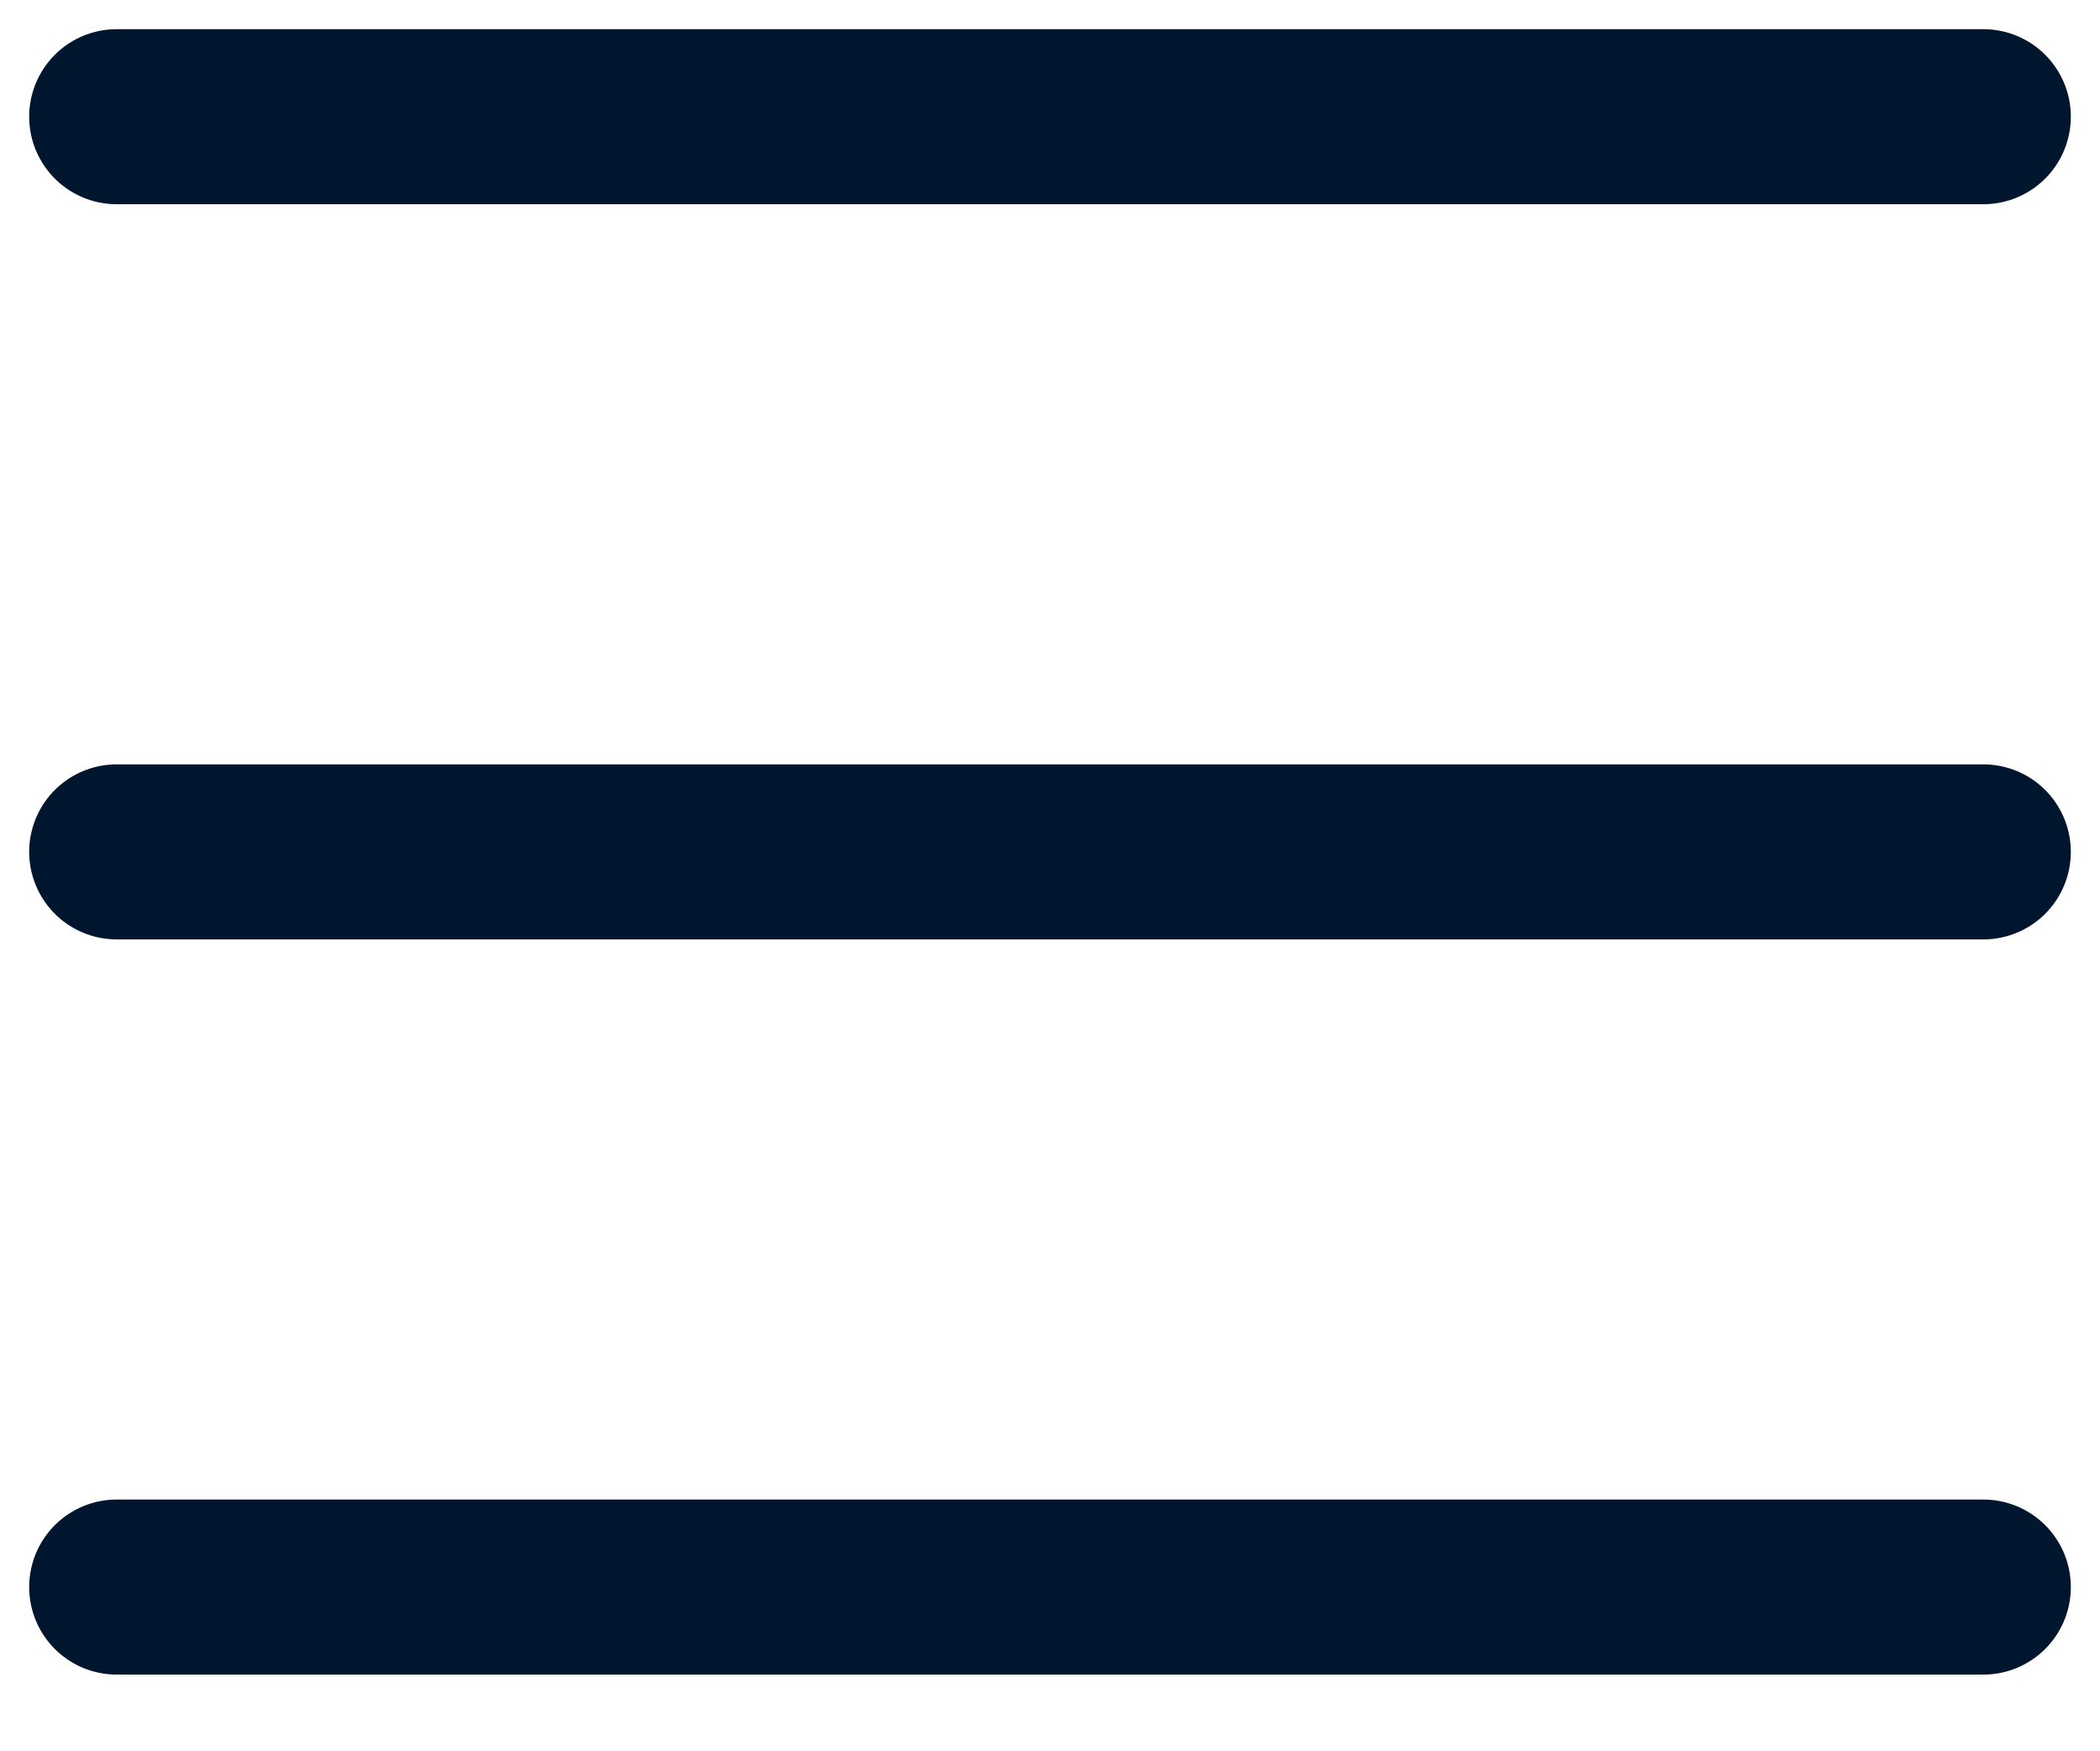
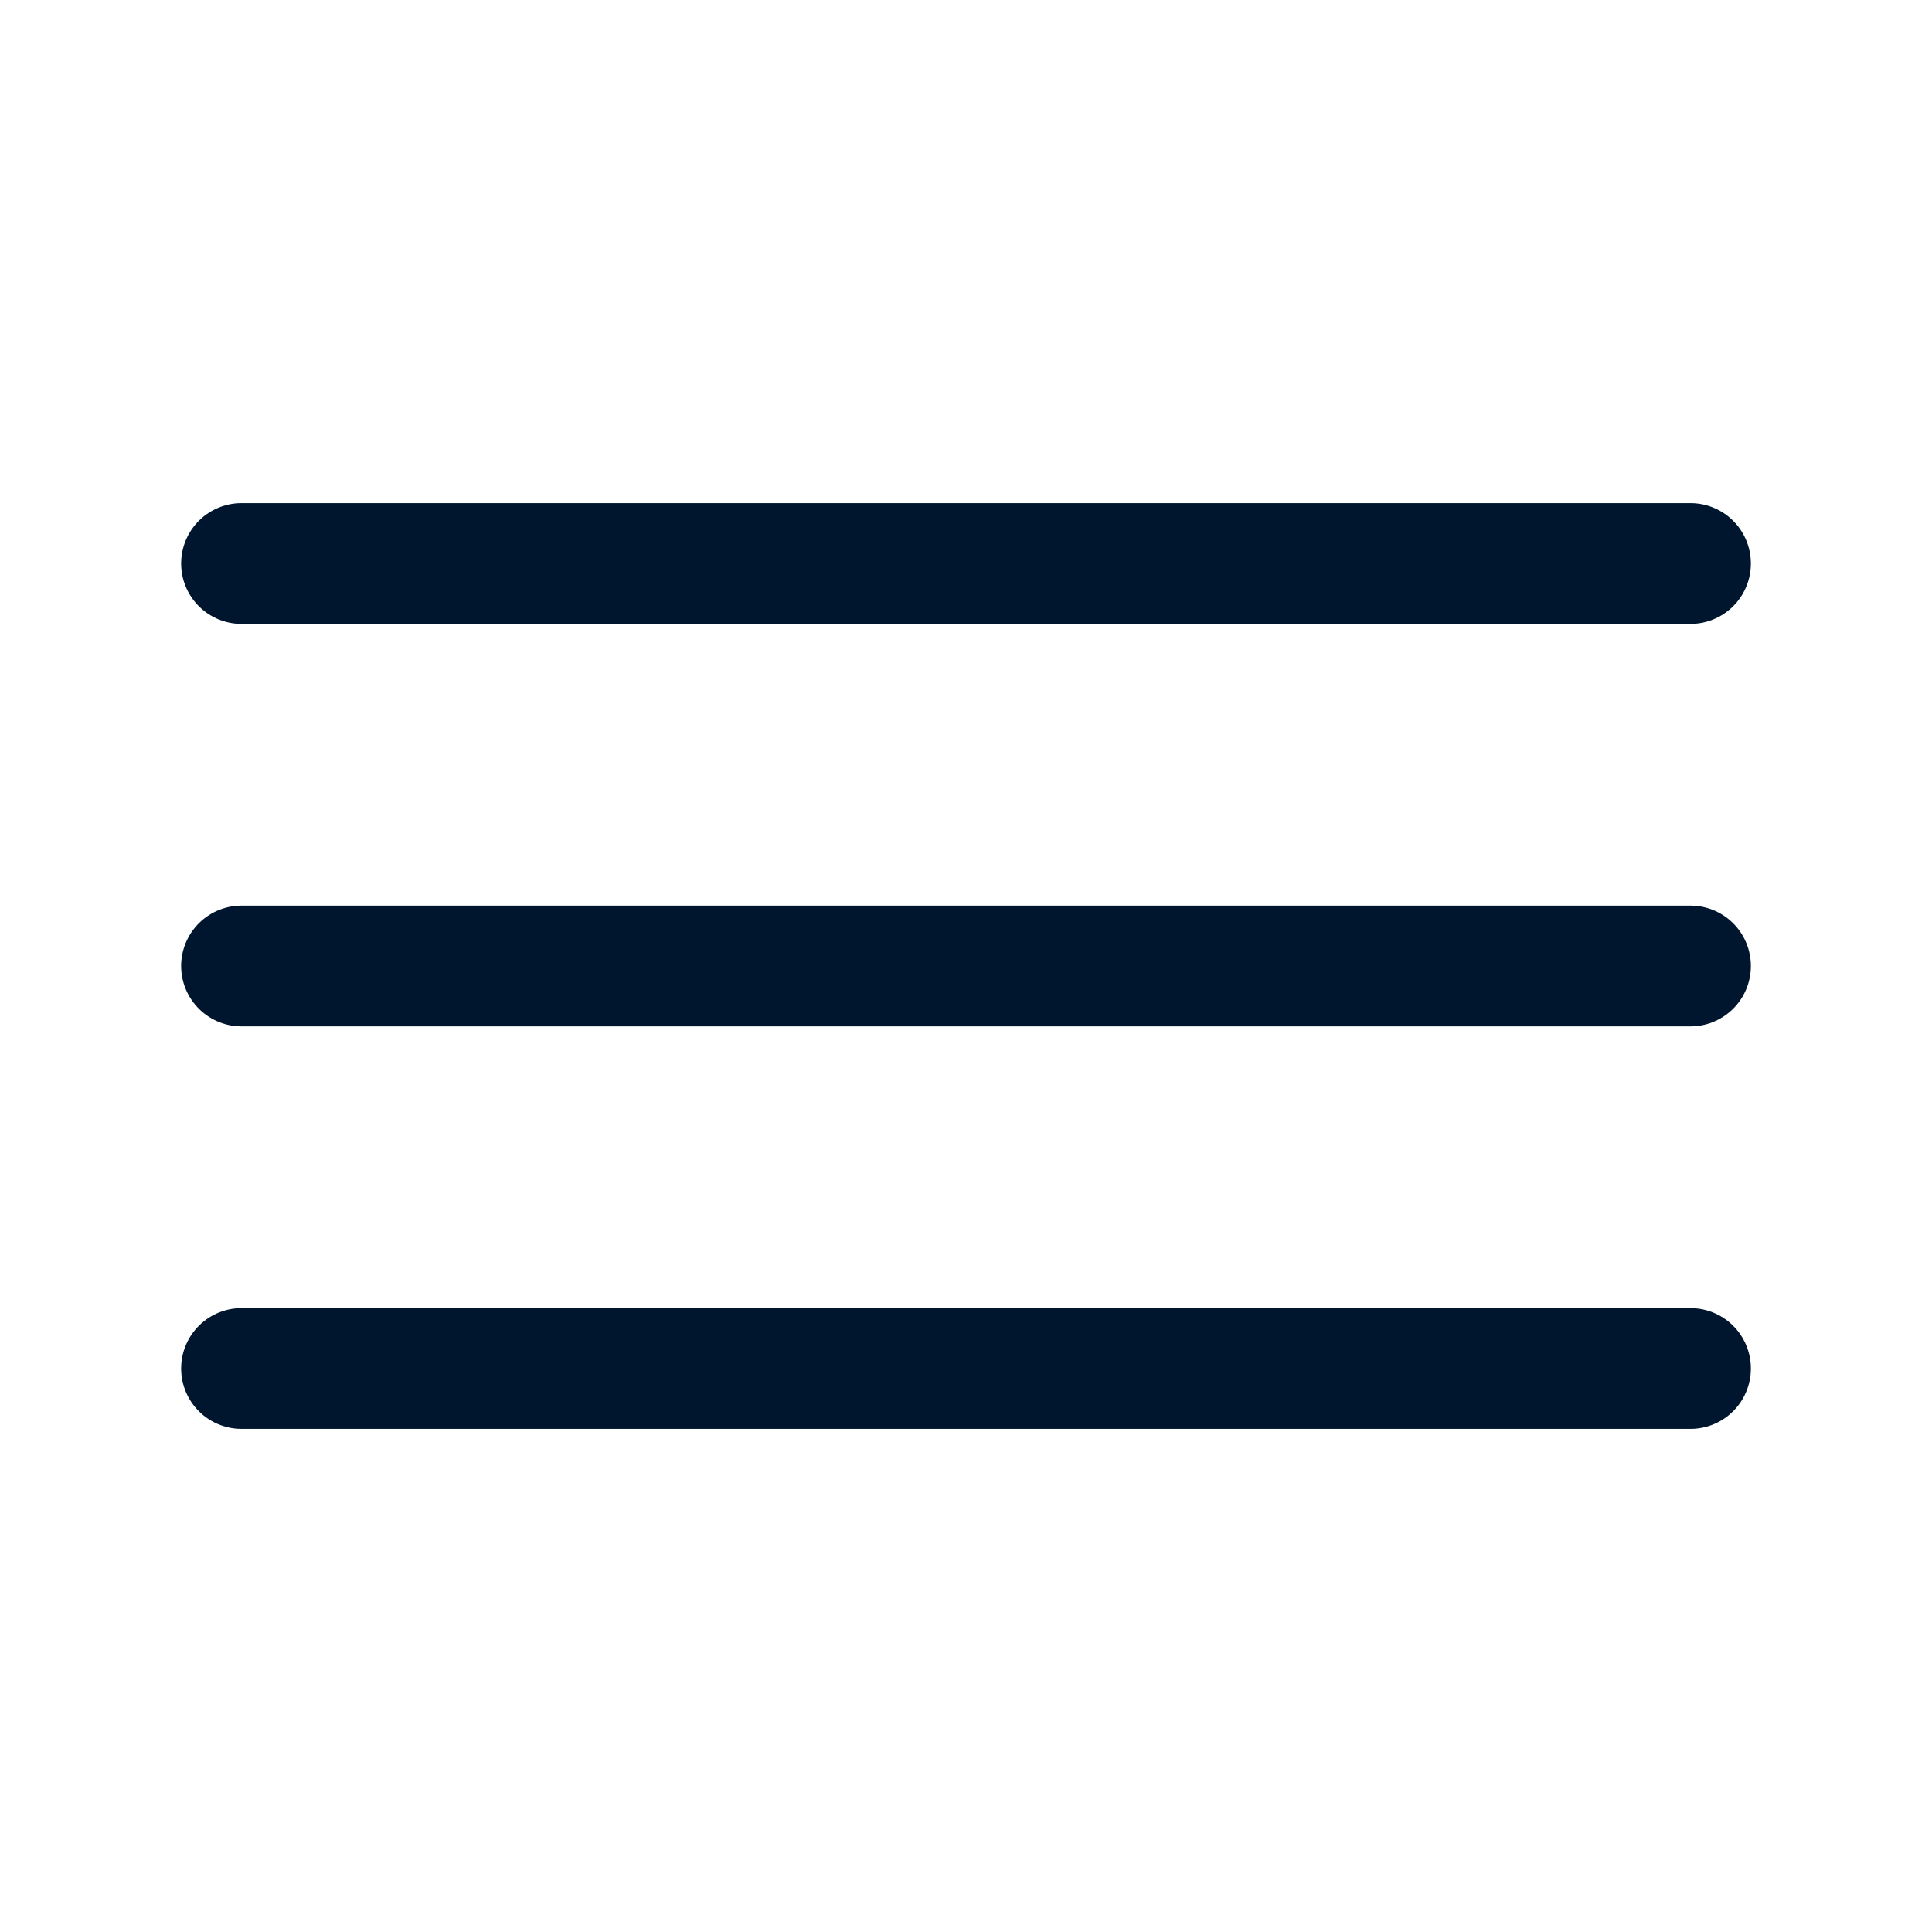
- <svg xmlns="http://www.w3.org/2000/svg" width="18" height="15" viewBox="0 0 18 15" fill="none">
-   <path d="M1 1H17" stroke="#00162E" stroke-width="1.5" stroke-linecap="round" stroke-linejoin="round" />
-   <path d="M1 7.3H17" stroke="#00162E" stroke-width="1.5" stroke-linecap="round" stroke-linejoin="round" />
-   <path d="M1 13.6H17" stroke="#00162E" stroke-width="1.5" stroke-linecap="round" stroke-linejoin="round" />
+ <svg xmlns="http://www.w3.org/2000/svg" width="24" height="24" viewBox="0 0 24 24" fill="none">
+   <path d="M3 7H21" stroke="#00162E" stroke-width="1.5" stroke-linecap="round" />
+   <path d="M3 12H21" stroke="#00162E" stroke-width="1.5" stroke-linecap="round" />
+   <path d="M3 17H21" stroke="#00162E" stroke-width="1.5" stroke-linecap="round" />
</svg>
